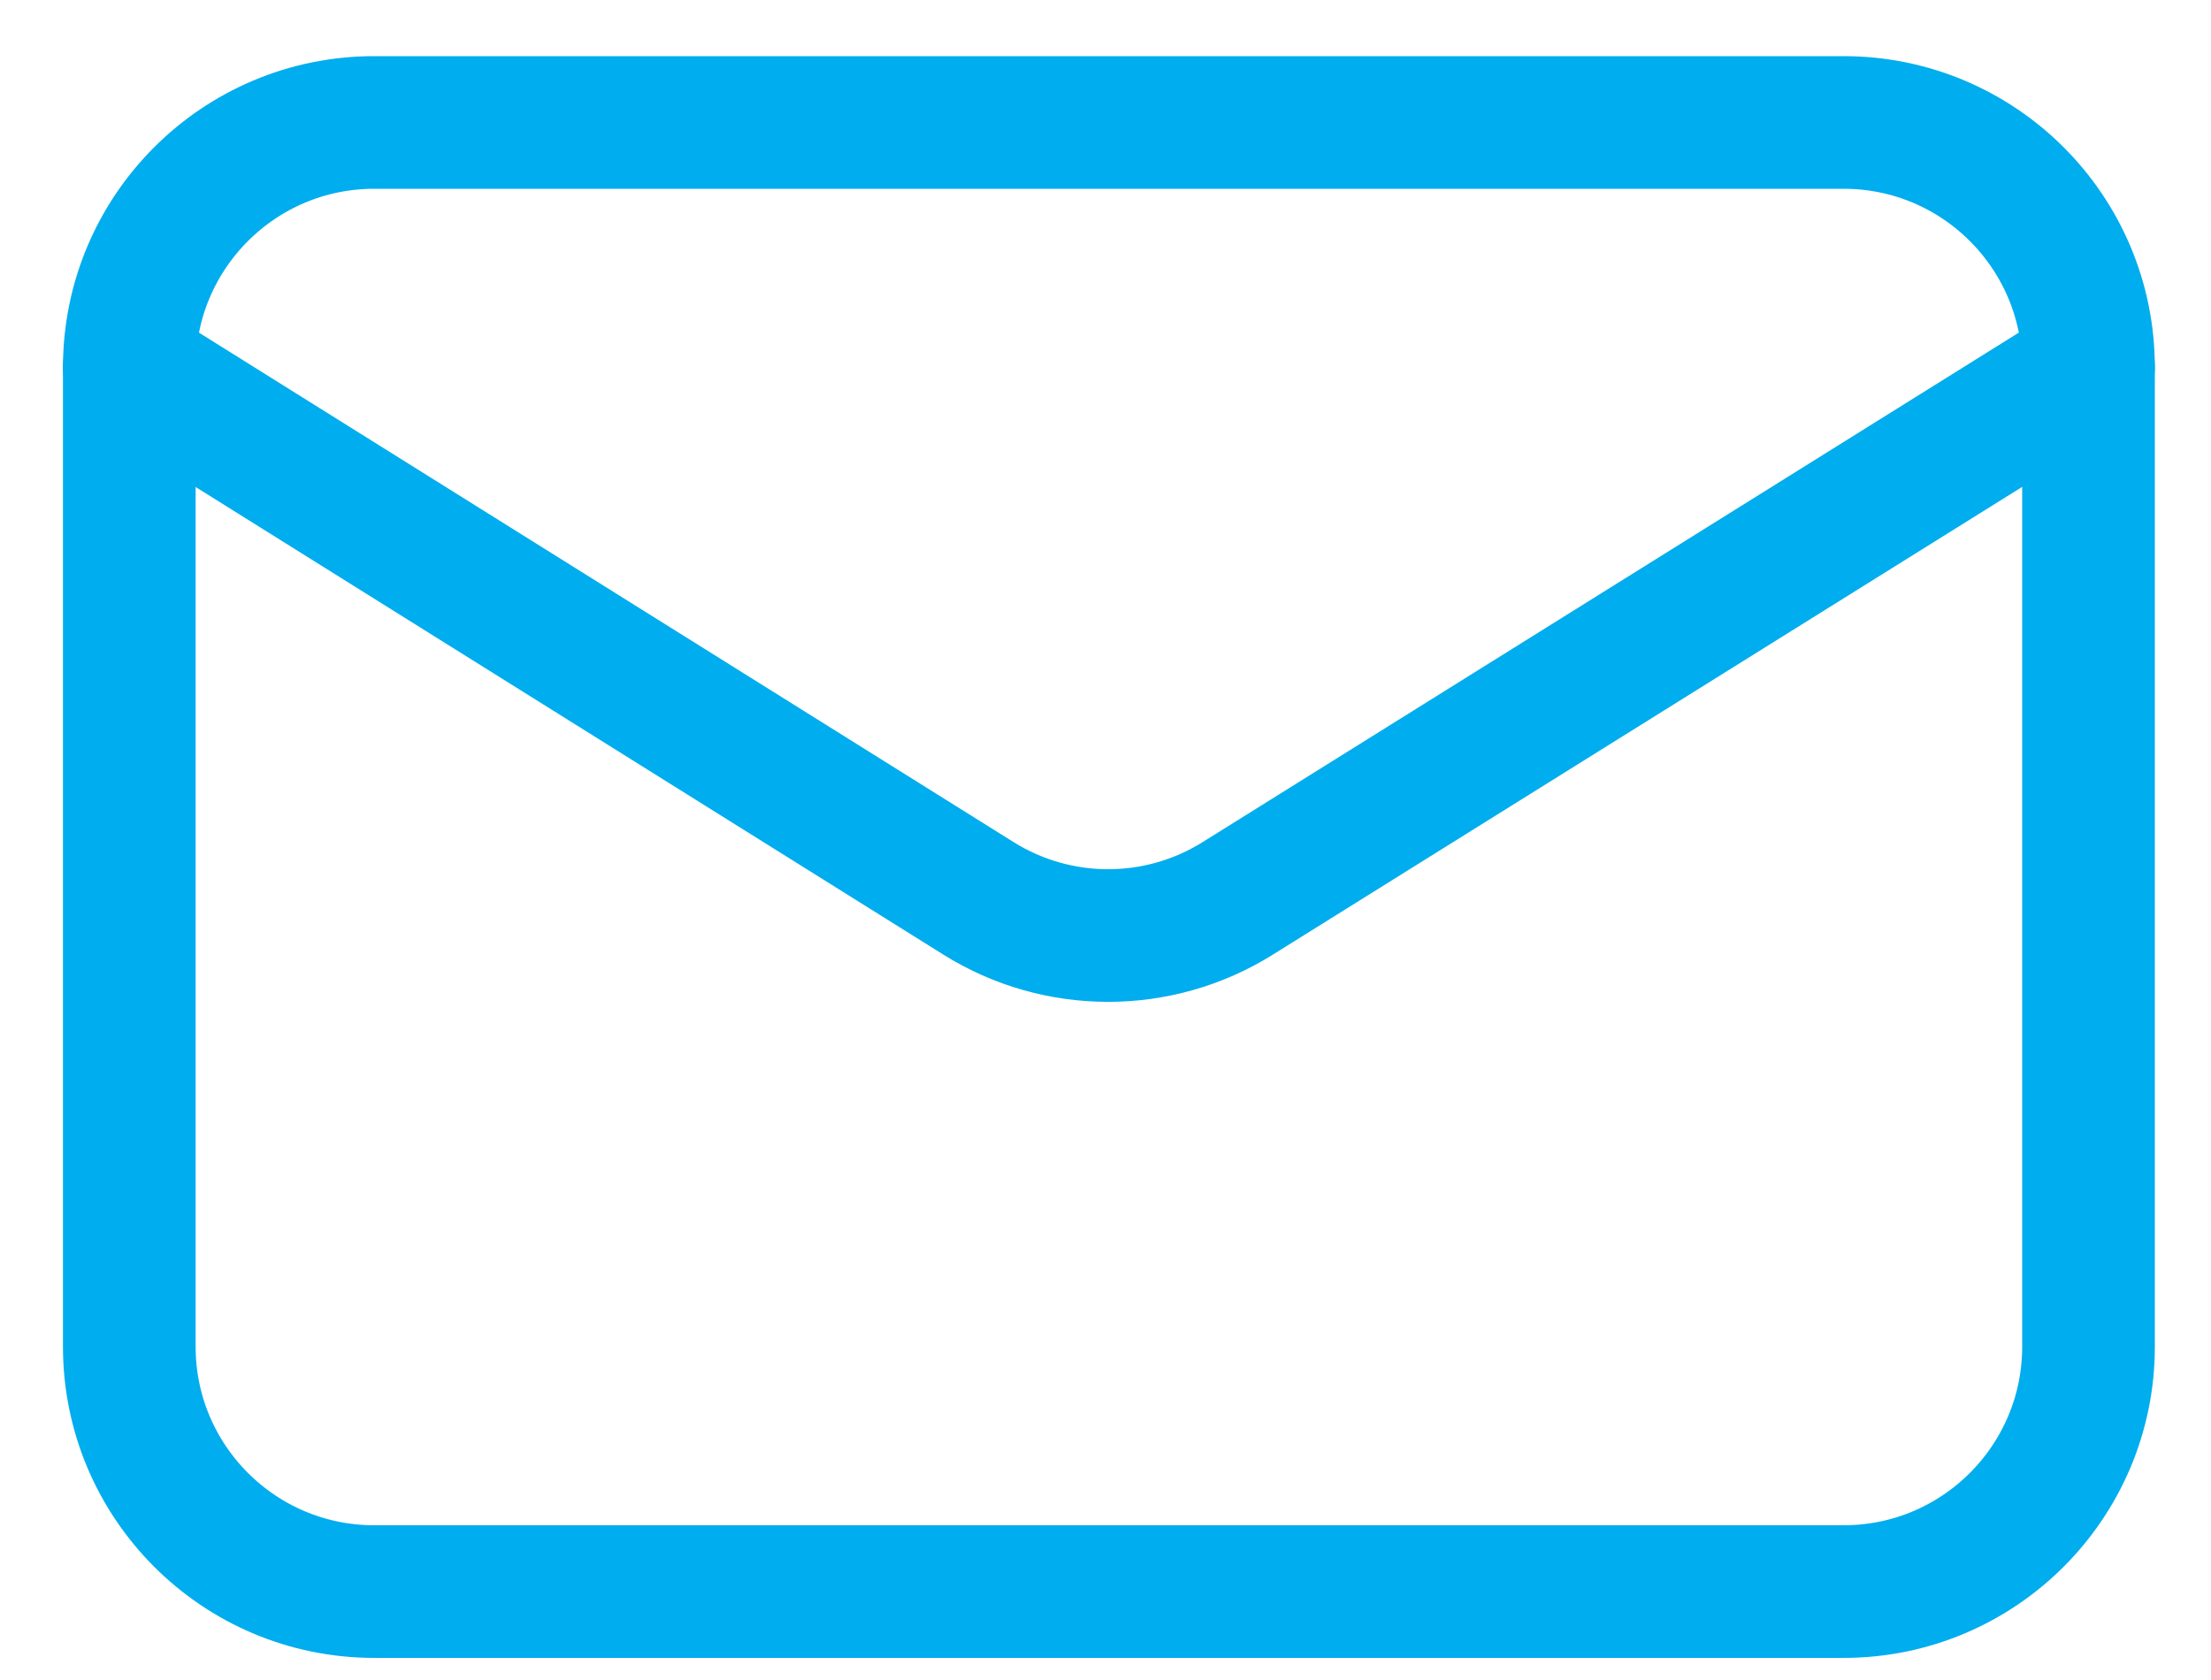
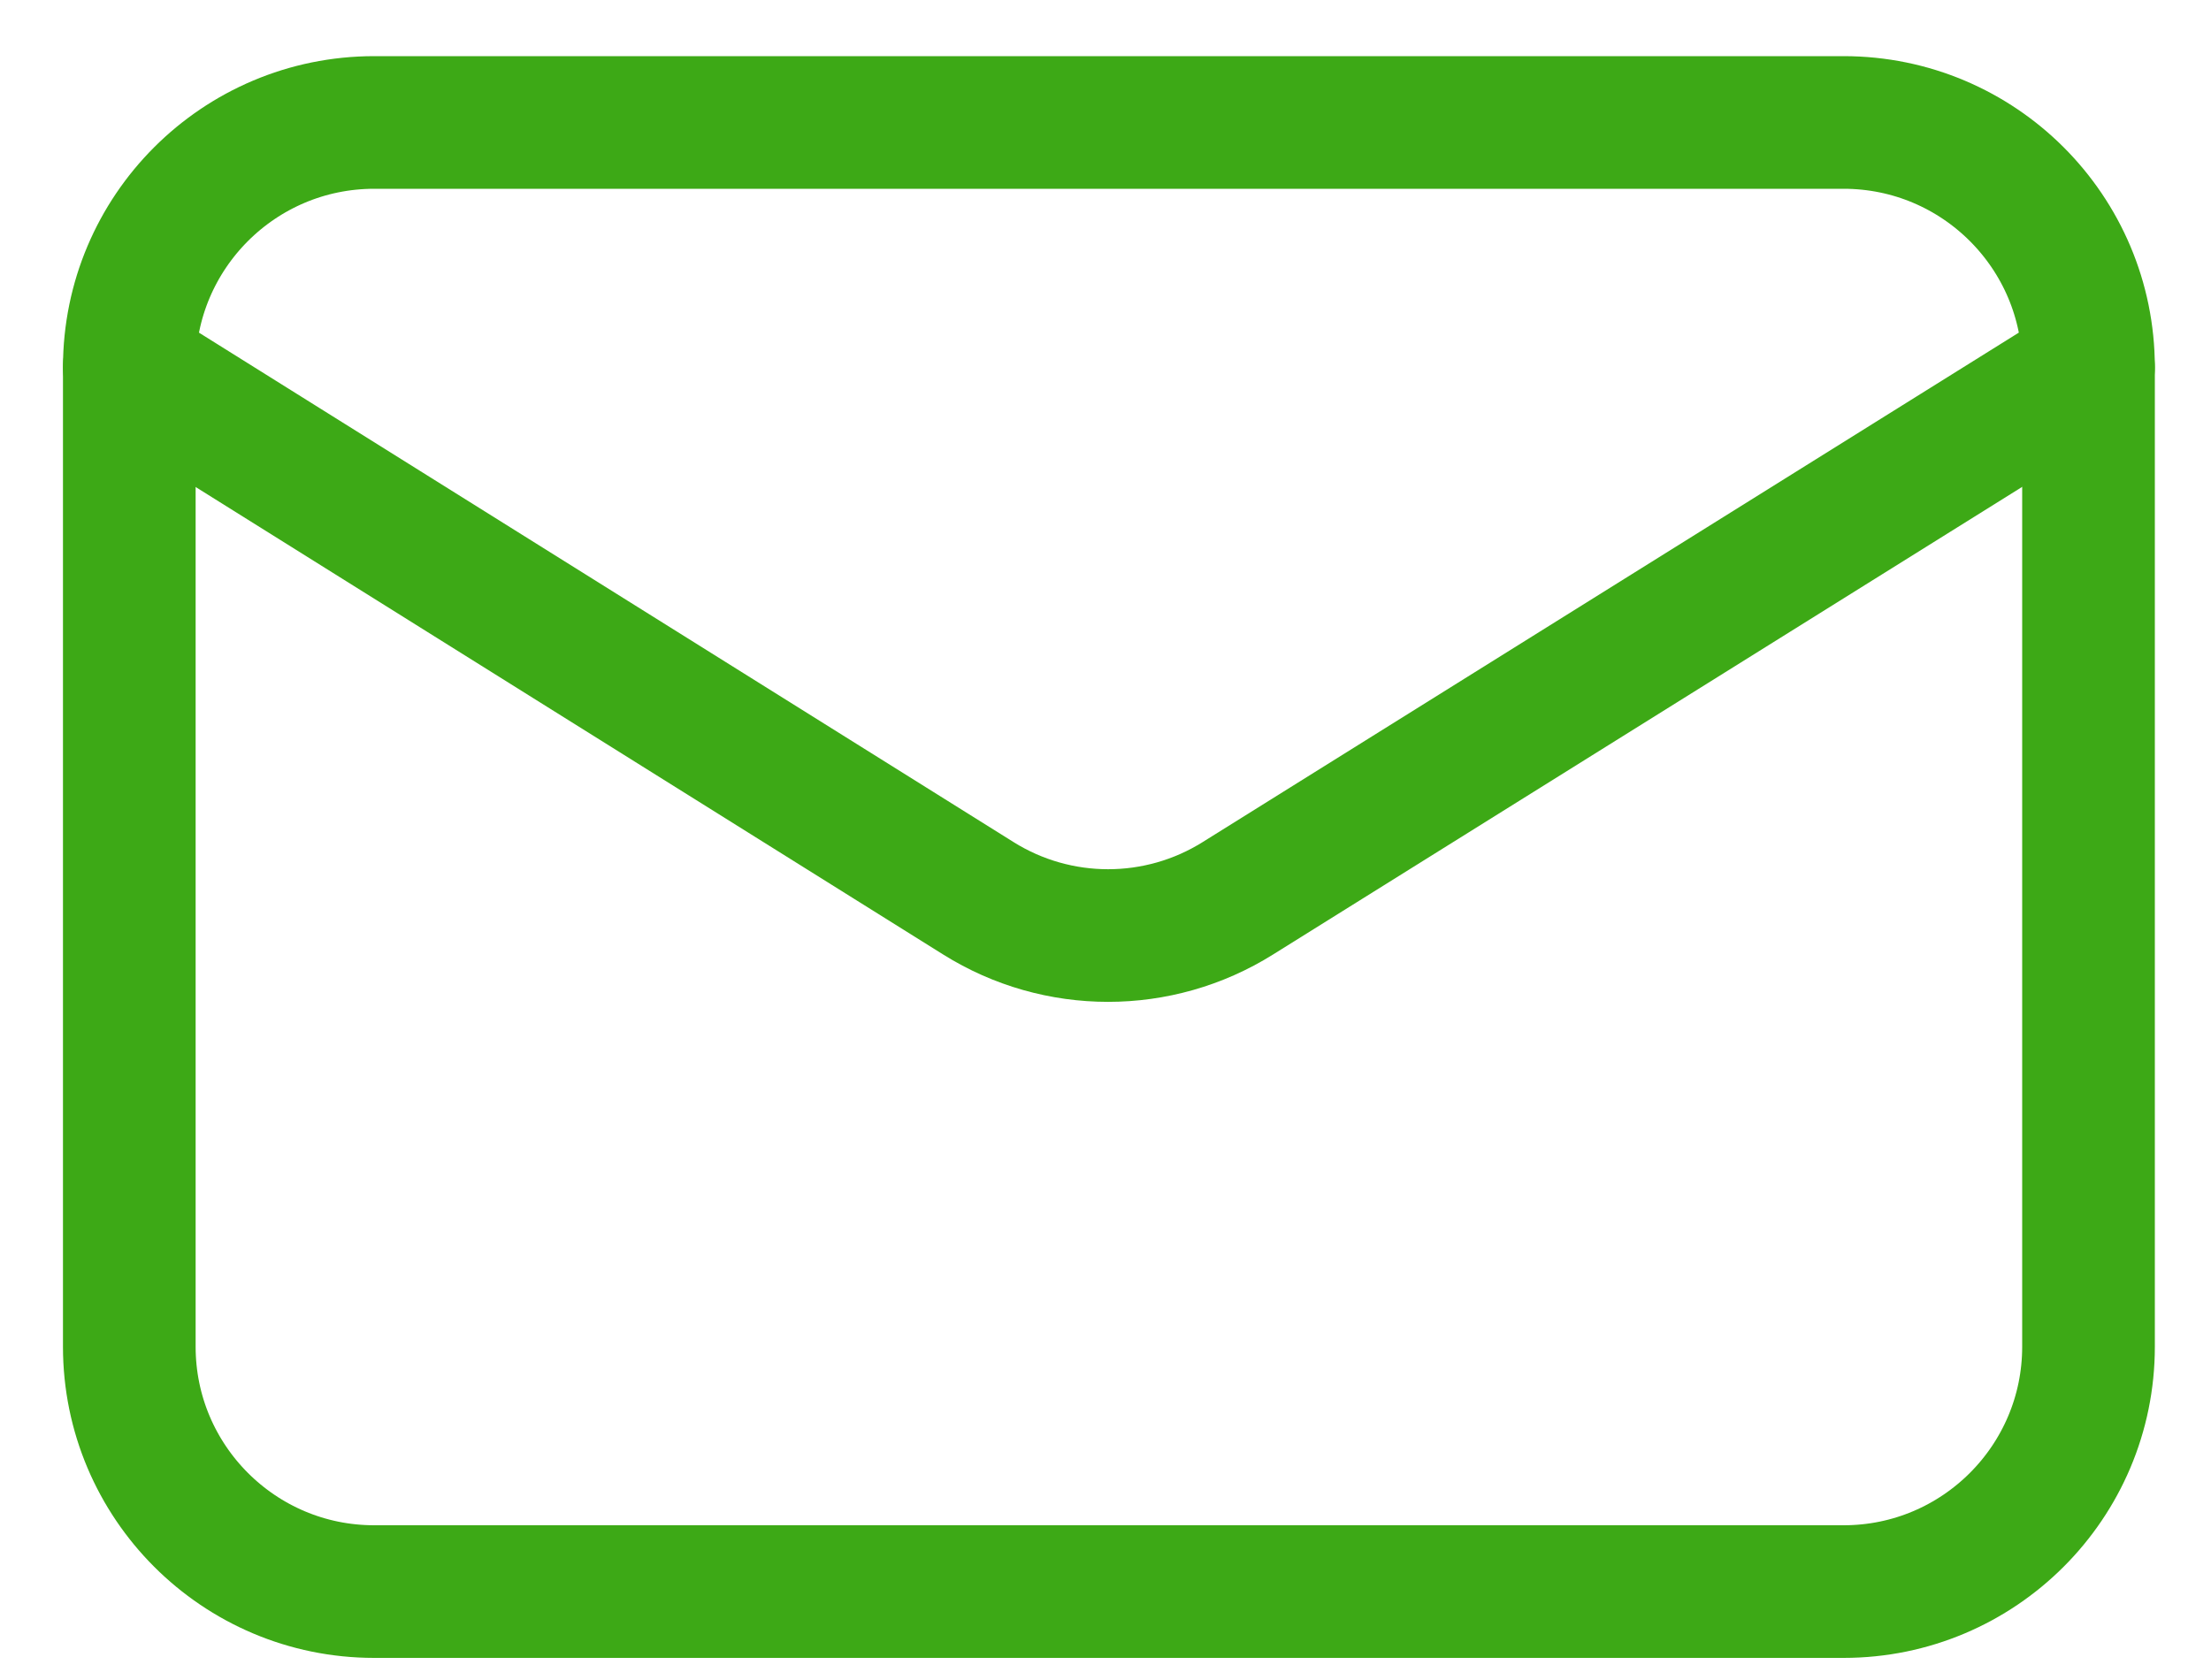
<svg xmlns="http://www.w3.org/2000/svg" width="25px" height="19px" viewBox="0 0 25 19" version="1.1">
  <g id="Symbols" stroke="none" stroke-width="1" fill="none" fill-rule="evenodd" stroke-linecap="round" stroke-linejoin="round">
-     <g id="Footer" transform="translate(-120, -356)" stroke="#00ADEE" stroke-width="1.5">
+     <g id="Footer" transform="translate(-120, -356)" stroke="#3da916" stroke-width="1.5">
      <g id="Contact">
        <g transform="translate(0, 57)">
          <g id="streamline-icon-single-neutral-mail@24x24" transform="translate(121, 299)">
            <path d="M22.615,4.154 L22.615,15.231 C22.615,16.759 21.375,18 19.846,18 L3.231,18 C1.702,18 0.462,16.759 0.462,15.231 L0.462,4.154" id="Path" />
            <path d="M22.615,4.154 C22.615,2.625 21.375,1.385 19.846,1.385 L3.231,1.385 C1.702,1.385 0.462,2.625 0.462,4.154 L10.062,10.159 C10.959,10.721 12.1,10.721 12.997,10.159 L22.615,4.154 Z" id="Path" />
          </g>
        </g>
      </g>
    </g>
  </g>
</svg>
